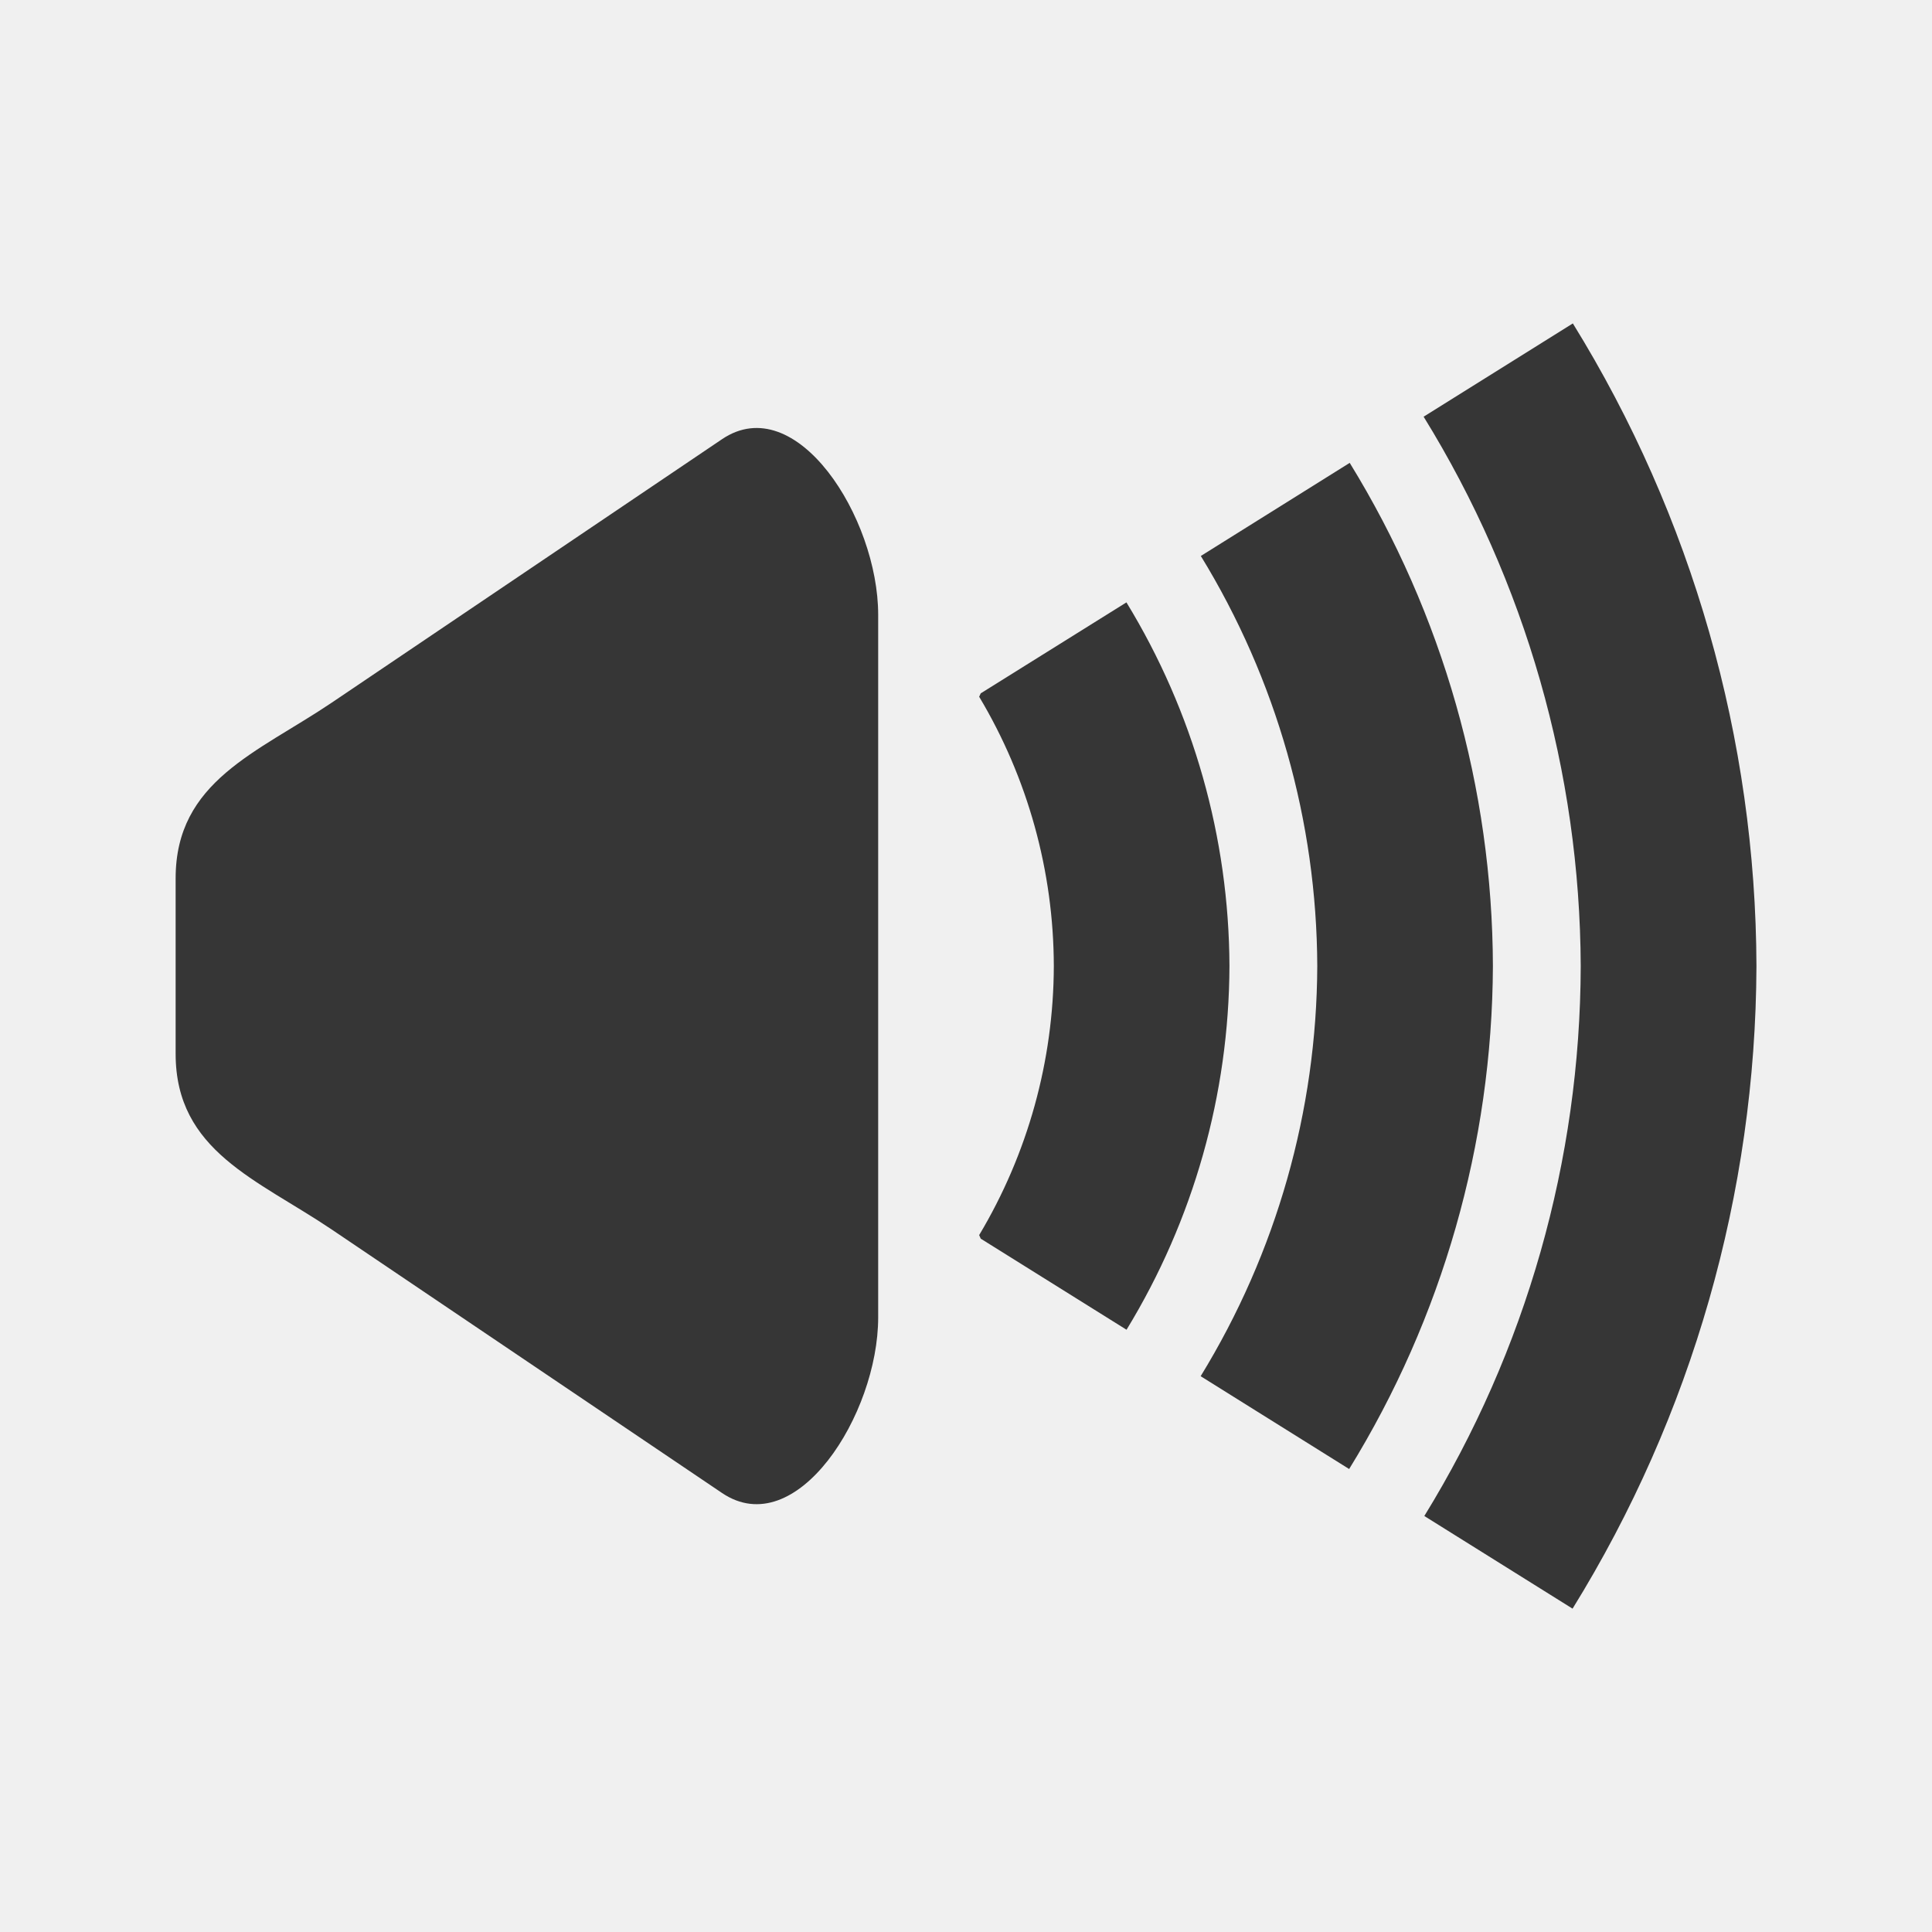
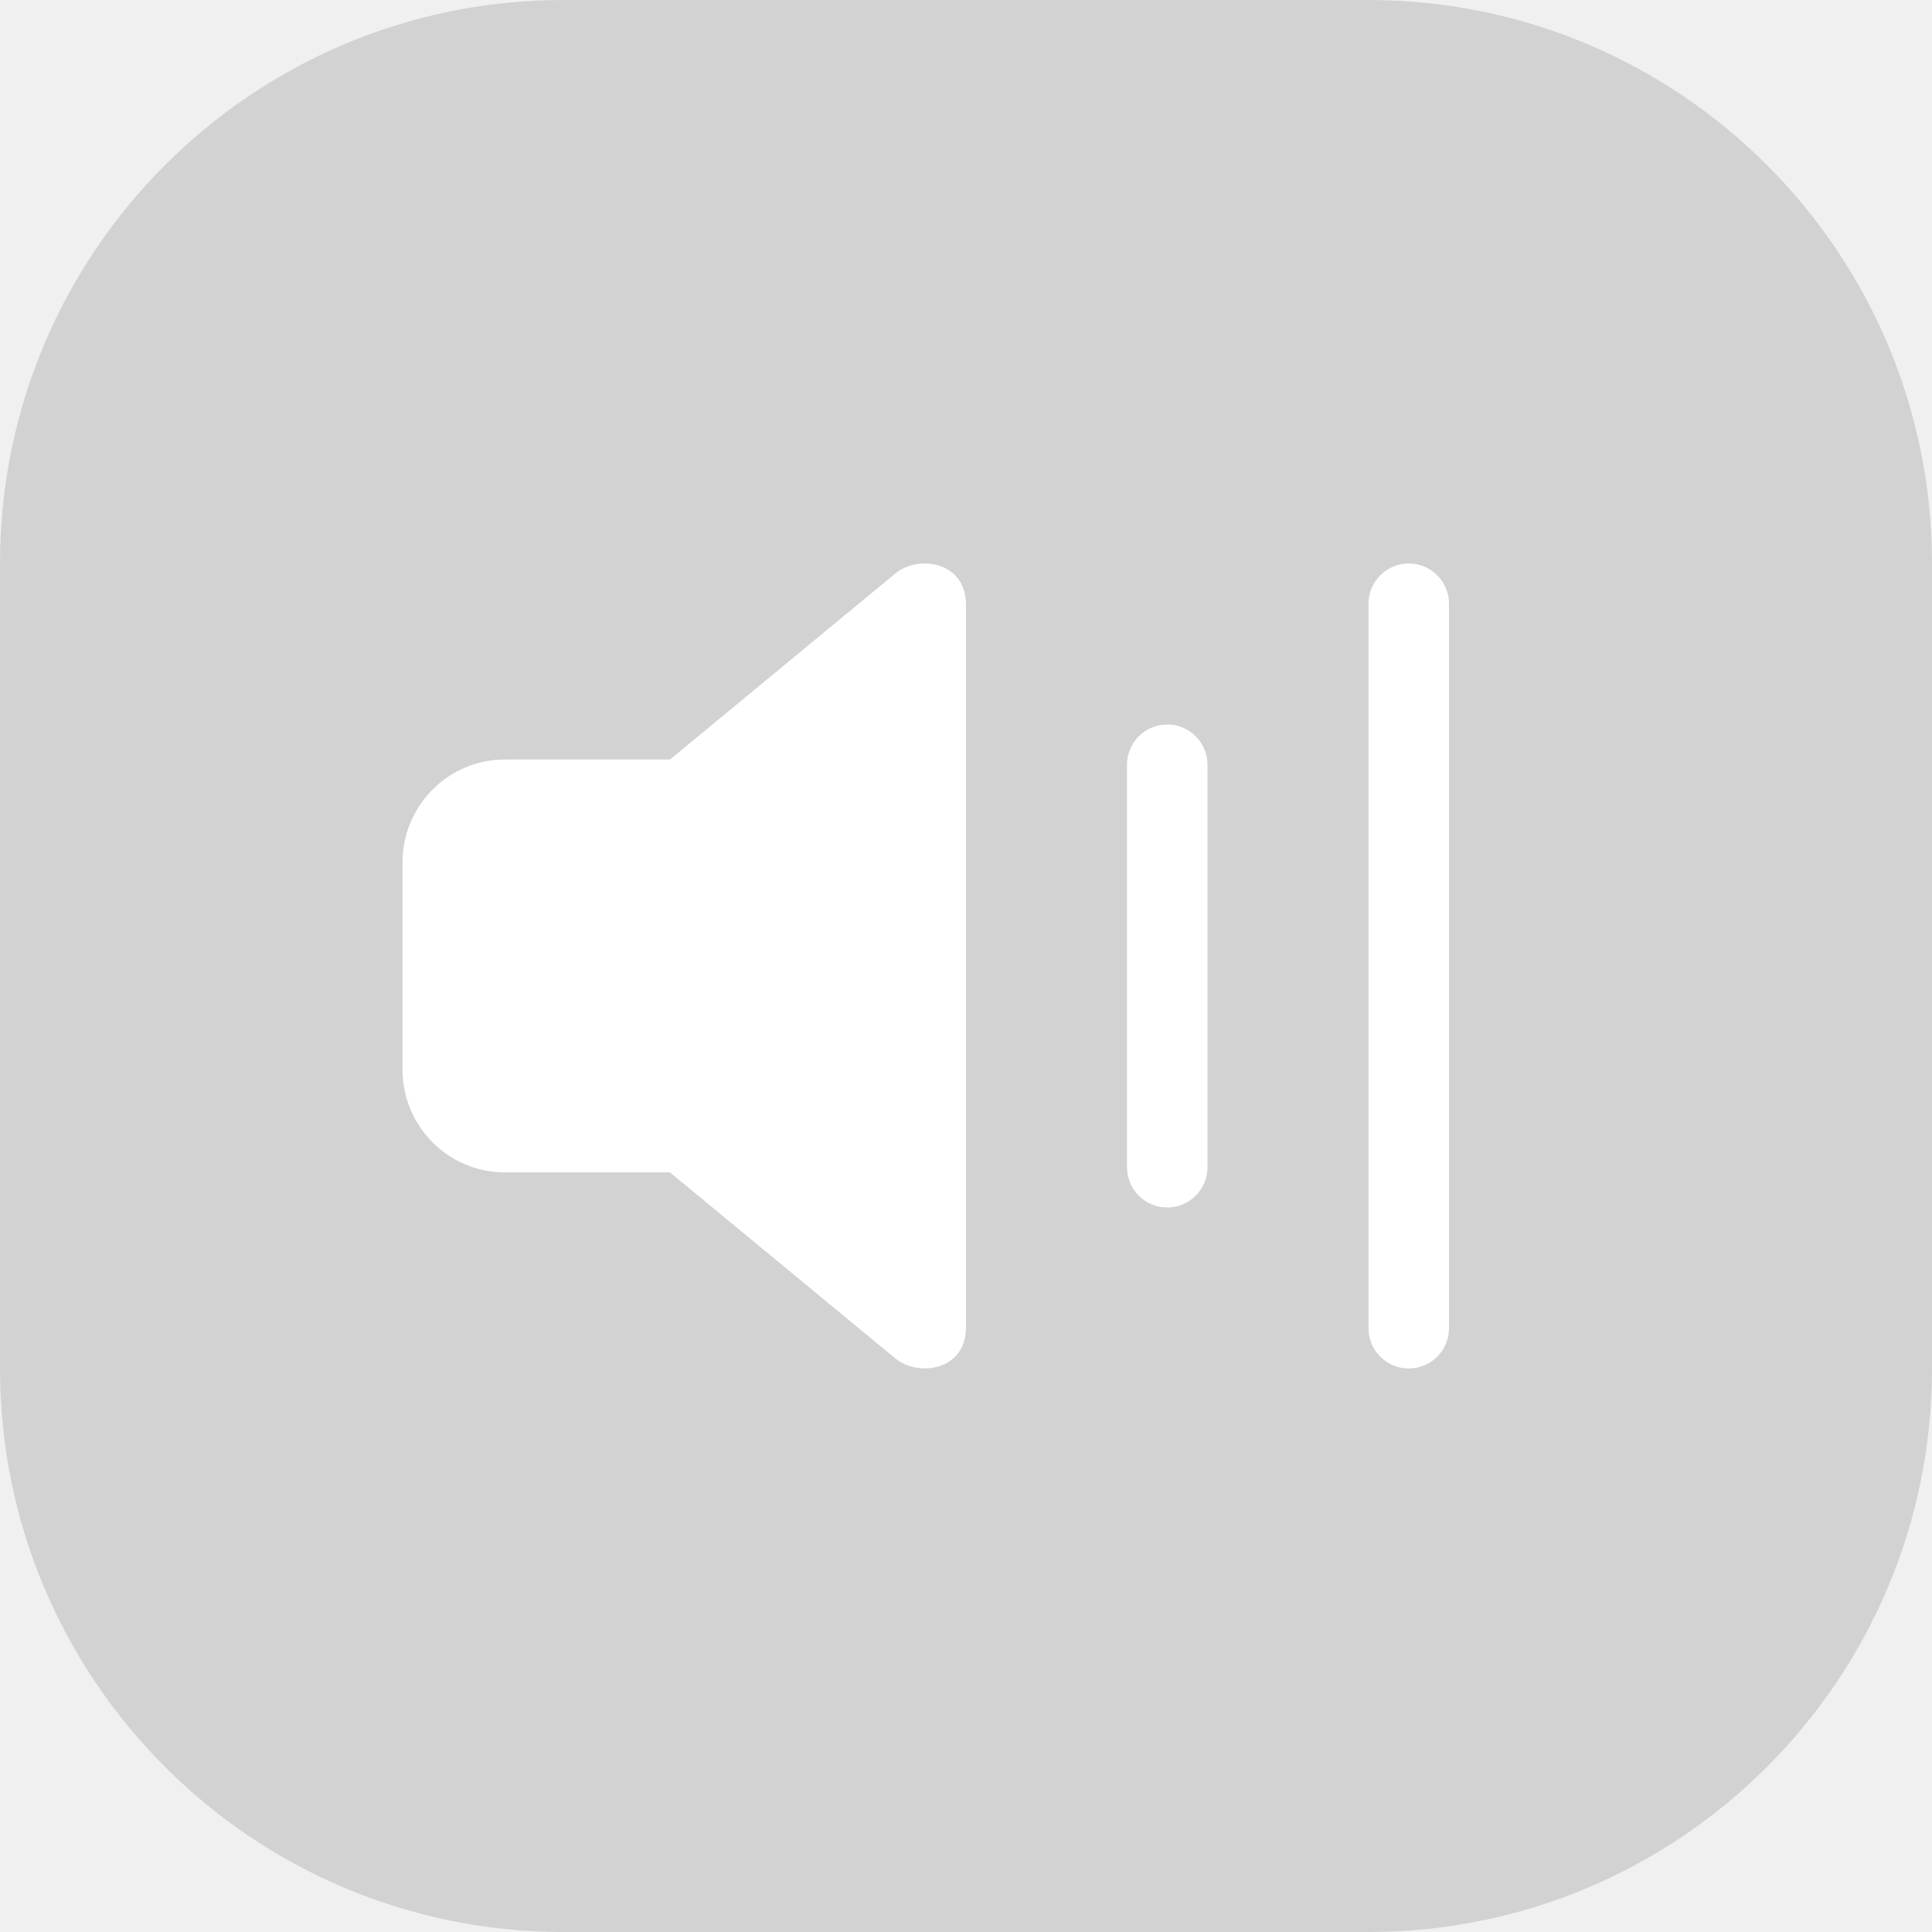
- <svg xmlns="http://www.w3.org/2000/svg" width="22" height="22" enable-background="new" version="1.1">
-   <defs>
-     <style id="current-color-scheme" type="text/css">.ColorScheme-Text { color:#363636; } .ColorScheme-Highlight { color:#5294e2; } .ColorScheme-ButtonBackground { color:#363636; }</style>
+ <svg xmlns="http://www.w3.org/2000/svg" width="24" height="24" version="1.0" viewBox="0 0 24 24" id="svg153">
+   <defs id="defs3">
+     <style id="current-color-scheme" type="text/css">.ColorScheme-Text { color:#363636; }</style>
  </defs>
-   <g id="22-22-audio-volume-high" transform="translate(0,29)">
-     <g transform="translate(-.5 -6.999)" class="ColorScheme-Text" fill="currentColor">
-       <path d="m4.278-14 4.444-3c0.845-0.57 1.778 0.892 1.778 2v8c0 1.108-0.933 2.57-1.778 2l-4.444-3c-0.845-0.57-1.778-0.892-1.778-2v-2c0-1.108 0.933-1.43 1.778-2z" />
-       <path d="m13.326-15.141-1.658 1.035c-0.005 0.014-0.013 0.025-0.018 0.039a6 6 0 0 1 0.85 3.066 6 6 0 0 1-0.85 3.064c0.005 0.015 0.013 0.027 0.018 0.041l1.66 1.037a8 8 0 0 0 1.172-4.143 8 8 0 0 0-1.174-4.141z" />
-       <path d="m15.869-16.73-1.695 1.06a9 9 0 0 1 1.326 4.67 9 9 0 0 1-1.328 4.67l1.691 1.057a11 11 0 0 0 1.637-5.727 11 11 0 0 0-1.631-5.731z" />
-       <path d="m18.41-18.318-1.699 1.062a12 12 0 0 1 1.789 6.256 12 12 0 0 1-1.781 6.262l1.688 1.055a14 14 0 0 0 2.094-7.316 14 14 0 0 0-2.09-7.318z" />
+   <g id="16-16-audio-volume-high" class="ColorScheme-Text" transform="translate(-260.1,-363.46)" fill="currentColor">
+     <rect x="251.54" y="311.51" width="18" height="16" rx="1.125" opacity="0" id="rect53" />
+     <g transform="translate(253.49,312.51)" id="g65">
+       <rect x="-0.954" y="5" width="5" height="5" ry="1" id="rect55" />
+       <path d="m 6,2 -2.954,3 V 10 L 6,13 Z" id="path57" />
+       <path d="m 13.139,0.927 c -0.545,-0.428 -1.139,0.225 -0.684,0.732 1.62,1.51 2.542,3.625 2.545,5.84 -0.003,2.22 -0.928,4.34 -2.555,5.852 -0.445,0.472 0.181,1.148 0.678,0.729 1.83,-1.699 2.873,-4.082 2.877,-6.58 -0.003,-2.493 -1.039,-4.872 -2.861,-6.572 z" id="path59" />
+       <path d="m 10.775,2.413 c -0.587,-0.535 -1.199,0.225 -0.684,0.732 1.215,1.133 1.906,2.718 1.908,4.379 -0.002,1.665 -0.696,3.255 -1.916,4.389 -0.468,0.446 0.173,1.147 0.68,0.729 1.423,-1.322 2.233,-3.175 2.236,-5.117 -0.002,-1.938 -0.807,-3.789 -2.225,-5.111 z" id="path61" />
+       <path d="M 8.41,3.866 C 7.889,3.373 7.255,4.086 7.727,4.597 c 0.81,0.755 1.272,1.812 1.273,2.92 -0.001,1.11 -0.464,2.17 -1.277,2.926 -0.473,0.43 0.14,1.152 0.68,0.73 1.017,-0.944 1.595,-2.269 1.598,-3.656 C 9.998,6.132 9.423,4.81 8.41,3.866 Z" id="path63" />
    </g>
-     <rect y="-29" width="22" height="22" ry="0" fill="none" />
  </g>
-   <g id="22-22-audio-volume-medium" transform="translate(23,29)">
-     <g transform="translate(-.5 -6.999)" class="ColorScheme-Text" fill="currentColor">
-       <path d="m4.278-14 4.444-3c0.845-0.57 1.778 0.892 1.778 2v8c0 1.108-0.933 2.57-1.778 2l-4.444-3c-0.845-0.57-1.778-0.892-1.778-2v-2c0-1.108 0.933-1.43 1.778-2z" />
-       <path d="m13.326-15.141-1.658 1.035c-0.005 0.014-0.013 0.025-0.018 0.039a6 6 0 0 1 0.85 3.066 6 6 0 0 1-0.85 3.064c0.005 0.015 0.013 0.027 0.018 0.041l1.66 1.037a8 8 0 0 0 1.172-4.143 8 8 0 0 0-1.174-4.141z" />
-       <path d="m15.869-16.73-1.695 1.06a9 9 0 0 1 1.326 4.67 9 9 0 0 1-1.328 4.67l1.691 1.057a11 11 0 0 0 1.637-5.727 11 11 0 0 0-1.631-5.731z" />
-       <path d="m18.41-18.318-1.699 1.062a12 12 0 0 1 1.789 6.256 12 12 0 0 1-1.781 6.262l1.688 1.055a14 14 0 0 0 2.094-7.316 14 14 0 0 0-2.09-7.318z" opacity=".35" />
+   <g id="16-16-audio-volume-medium" class="ColorScheme-Text" transform="translate(-235.1,-363.46)" fill="currentColor">
+     <rect x="251.54" y="311.51" width="18" height="16" rx="1.125" opacity="0" id="rect68" />
+     <g transform="translate(253.49,312.51)" id="g80">
+       <rect x="-0.954" y="5" width="5" height="5" ry="1" id="rect70" />
+       <path d="m 6,2 -2.954,3 V 10 L 6,13 Z" id="path72" />
+       <path d="m 13.139,0.927 c -0.545,-0.428 -1.139,0.225 -0.684,0.732 1.62,1.51 2.542,3.625 2.545,5.84 -0.003,2.22 -0.928,4.34 -2.555,5.852 -0.445,0.472 0.181,1.148 0.678,0.729 1.83,-1.699 2.873,-4.082 2.877,-6.58 -0.003,-2.493 -1.039,-4.872 -2.861,-6.572 z" opacity="0.35" id="path74" />
+       <path d="m 10.775,2.413 c -0.587,-0.535 -1.199,0.225 -0.684,0.732 1.215,1.133 1.906,2.718 1.908,4.379 -0.002,1.665 -0.696,3.255 -1.916,4.389 -0.468,0.446 0.173,1.147 0.68,0.729 1.423,-1.322 2.233,-3.175 2.236,-5.117 -0.002,-1.938 -0.807,-3.789 -2.225,-5.111 z" id="path76" />
+       <path d="M 8.41,3.866 C 7.889,3.373 7.255,4.086 7.727,4.597 c 0.81,0.755 1.272,1.812 1.273,2.92 -0.001,1.11 -0.464,2.17 -1.277,2.926 -0.473,0.43 0.14,1.152 0.68,0.73 1.017,-0.944 1.595,-2.269 1.598,-3.656 C 9.998,6.132 9.423,4.81 8.41,3.866 Z" id="path78" />
    </g>
-     <rect y="-29" width="22" height="22" ry="0" fill="none" />
  </g>
-   <g id="22-22-audio-volume-low" transform="translate(46,29)">
-     <g transform="translate(-.5 -6.999)" class="ColorScheme-Text" fill="currentColor">
-       <path d="m4.278-14 4.444-3c0.845-0.57 1.778 0.892 1.778 2v8c0 1.108-0.933 2.57-1.778 2l-4.444-3c-0.845-0.57-1.778-0.892-1.778-2v-2c0-1.108 0.933-1.43 1.778-2z" />
-       <path d="m13.326-15.141-1.658 1.035c-0.005 0.014-0.013 0.025-0.018 0.039a6 6 0 0 1 0.85 3.066 6 6 0 0 1-0.85 3.064c0.005 0.015 0.013 0.027 0.018 0.041l1.66 1.037a8 8 0 0 0 1.172-4.143 8 8 0 0 0-1.174-4.141z" />
-       <path d="m15.869-16.73-1.695 1.06a9 9 0 0 1 1.326 4.67 9 9 0 0 1-1.328 4.67l1.691 1.057a11 11 0 0 0 1.637-5.727 11 11 0 0 0-1.631-5.731z" opacity=".35" />
-       <path d="m18.41-18.318-1.699 1.062a12 12 0 0 1 1.789 6.256 12 12 0 0 1-1.781 6.262l1.688 1.055a14 14 0 0 0 2.094-7.316 14 14 0 0 0-2.09-7.318z" opacity=".35" />
+   <g id="16-16-audio-volume-low" transform="translate(-210.1,-363.46)" class="ColorScheme-Text" fill="currentColor">
+     <rect x="251.54" y="311.51" width="18" height="16" rx="1.125" opacity="0" id="rect83" />
+     <g transform="translate(253.49,312.51)" id="g99">
+       <g id="g97">
+         <rect x="-0.954" y="5" width="5" height="5" ry="1" id="rect85" />
+         <path d="m 6,2 -2.954,3 V 10 L 6,13 Z" id="path87" />
+         <g fill-rule="evenodd" id="g95">
+           <path d="m 13.139,0.927 c -0.545,-0.428 -1.139,0.225 -0.684,0.732 1.62,1.51 2.542,3.625 2.545,5.84 -0.003,2.22 -0.928,4.34 -2.555,5.852 -0.445,0.472 0.181,1.148 0.678,0.729 1.83,-1.699 2.873,-4.082 2.877,-6.58 -0.003,-2.493 -1.039,-4.872 -2.861,-6.572 z" opacity="0.35" style="paint-order:normal" id="path89" />
+           <path d="m 10.775,2.413 c -0.587,-0.535 -1.199,0.225 -0.684,0.732 1.215,1.133 1.906,2.718 1.908,4.379 -0.002,1.665 -0.696,3.255 -1.916,4.389 -0.468,0.446 0.173,1.147 0.68,0.729 1.423,-1.322 2.233,-3.175 2.236,-5.117 -0.002,-1.938 -0.807,-3.789 -2.225,-5.111 z" opacity="0.35" style="paint-order:normal" id="path91" />
+           <path d="M 8.41,3.866 C 7.889,3.373 7.255,4.086 7.727,4.597 c 0.81,0.755 1.272,1.812 1.273,2.92 -0.001,1.11 -0.464,2.17 -1.277,2.926 -0.473,0.43 0.14,1.152 0.68,0.73 1.017,-0.944 1.595,-2.269 1.598,-3.656 C 9.998,6.132 9.423,4.81 8.41,3.866 Z" style="paint-order:normal" id="path93" />
+         </g>
+       </g>
    </g>
-     <rect y="-29" width="22" height="22" ry="0" fill="none" />
  </g>
-   <g id="22-22-audio-volume-muted" transform="translate(-24 28.999)" opacity=".35">
-     <g transform="translate(-.5 -6.999)" class="ColorScheme-Text" fill="currentColor" style="">
-       <path d="m4.278-14 4.444-3c0.845-0.57 1.778 0.892 1.778 2v8c0 1.108-0.933 2.57-1.778 2l-4.444-3c-0.845-0.57-1.778-0.892-1.778-2v-2c0-1.108 0.933-1.43 1.778-2z" opacity="1" />
-       <path d="m13.326-15.141-1.658 1.035c-0.005 0.014-0.013 0.025-0.018 0.039a6 6 0 0 1 0.85 3.066 6 6 0 0 1-0.85 3.064c0.005 0.015 0.013 0.027 0.018 0.041l1.66 1.037a8 8 0 0 0 1.172-4.143 8 8 0 0 0-1.174-4.141z" opacity="1" />
-       <path d="m15.869-16.73-1.695 1.06a9 9 0 0 1 1.326 4.67 9 9 0 0 1-1.328 4.67l1.691 1.057a11 11 0 0 0 1.637-5.727 11 11 0 0 0-1.631-5.731z" opacity="1" />
-       <path d="m18.41-18.318-1.699 1.062a12 12 0 0 1 1.789 6.256 12 12 0 0 1-1.781 6.262l1.688 1.055a14 14 0 0 0 2.094-7.316 14 14 0 0 0-2.09-7.318z" opacity="1" />
+   <g id="16-16-audio-volume-muted" class="ColorScheme-Text" transform="translate(-246.64,-377.29)" fill="currentColor">
+     <rect x="316.54" y="324.51" width="18" height="16" rx="1.125" opacity="0" id="rect102" />
+     <path transform="translate(246.54,394.51)" d="m 84.691,-68.211 c -0.376,0.027 -0.623,0.49 -0.281,0.871 1.62,1.51 2.542,3.625 2.545,5.84 -0.002,1.482 -0.422,2.913 -1.18,4.154 l 0.721,0.721 c 0.934,-1.441 1.456,-3.127 1.459,-4.875 -0.003,-2.493 -1.039,-4.872 -2.861,-6.572 -0.136,-0.107 -0.277,-0.148 -0.402,-0.139 z m -6.738,1.211 -0.908,0.922 0.908,0.908 z m 4.35,0.23 c -0.396,0.012 -0.644,0.534 -0.258,0.914 1.215,1.133 1.906,2.718 1.908,4.379 -8.14e-4,0.678 -0.121,1.342 -0.34,1.969 l 0.773,0.771 c 0.367,-0.858 0.565,-1.788 0.566,-2.74 -0.002,-1.938 -0.807,-3.789 -2.225,-5.111 -0.147,-0.134 -0.294,-0.186 -0.426,-0.182 z m -2.332,1.469 c -0.376,0.016 -0.645,0.514 -0.291,0.896 0.62,0.578 1.032,1.335 1.193,2.154 l 1.065,1.066 c 0.006,-0.1 0.015,-0.2 0.016,-0.301 -0.002,-1.384 -0.577,-2.706 -1.59,-3.65 -0.13,-0.123 -0.267,-0.171 -0.393,-0.166 z m -7.971,1.301 c -0.554,0 -1,0.446 -1,1 v 3 c 0,0.554 0.446,1 1,1 h 3 l 2.953,3 v -4.926 l -3.072,-3.074 z m 7.977,5.098 c -0.099,0.116 -0.188,0.239 -0.301,0.344 -0.473,0.43 0.14,1.152 0.68,0.73 0.121,-0.112 0.235,-0.231 0.344,-0.354 z m 1.959,1.959 c -0.209,0.395 0.23,0.853 0.654,0.654 z" opacity="0.35" id="path104" />
+     <rect transform="rotate(-45)" x="-5.428" y="455.31" width="1" height="20" ry="0" opacity="0.35" id="rect106" />
+   </g>
+   <g id="22" class="ColorScheme-Text" transform="translate(-57.32775,-6.7419)" fill="currentColor">
+     <rect x="-54.893" y="-22.258" width="24" height="24" ry="0" opacity="0" id="rect109" />
+     <g transform="translate(-14.862,2.5994)" id="g117">
+       <path d="m -27.781,-20.654 c -0.229,-0.013 -0.462,0.054 -0.623,0.186 l -4.406,3.611 h -3.221 c -1.108,0 -2,0.892 -2,2 v 4 c 0,1.108 0.892,2 2,2 h 3.221 l 4.406,3.611 c 0.161,0.132 0.394,0.198 0.623,0.186 0.381,-0.022 0.75,-0.265 0.75,-0.797 v -14 c 0,-0.532 -0.369,-0.775 -0.75,-0.797 z" id="path111" />
+       <path d="m -20.001,-19.446 -1.742,0.994 a 10,10 0 0 1 1.713,5.594 10,10 0 0 1 -1.711,5.594 l 1.74,0.994 a 12,12 0 0 0 1.971,-6.588 12,12 0 0 0 -1.971,-6.588 z" id="path113" />
+       <path d="m -23.486,-17.456 -1.744,0.998 a 6,6 0 0 1 1.199,3.6 6,6 0 0 1 -1.201,3.6 l 1.748,0.998 a 8,8 0 0 0 1.453,-4.598 8,8 0 0 0 -1.455,-4.598 z" id="path115" />
    </g>
-     <rect y="-29" width="22" height="22" ry="0" fill="none" opacity="1" />
  </g>
-   <g id="16-16-audio-volume-muted">
-     <rect x="-23" y="-22" width="16" height="16" ry="0" fill="none" />
-     <path d="m-20.222-17 4.444-3c0.845-0.57 1.778 0.892 1.778 2v8c0 1.108-0.933 2.57-1.778 2l-4.444-3c-0.845-0.57-1.778-0.892-1.778-2v-2c0-1.108 0.933-1.43 1.778-2z" class="ColorScheme-Text" fill="currentColor" opacity=".35" />
-     <path d="m-11.174-18.141-1.658 1.035c-0.005 0.014-0.013 0.025-0.018 0.039a6 6 0 0 1 0.85 3.066 6 6 0 0 1-0.85 3.064c0.005 0.015 0.013 0.027 0.018 0.041l1.66 1.037a8 8 0 0 0 1.172-4.143 8 8 0 0 0-1.174-4.141z" class="ColorScheme-Text" fill="currentColor" opacity=".35" />
-     <path d="m-8.631-19.73-1.695 1.06a9 9 0 0 1 1.326 4.67 9 9 0 0 1-1.328 4.67l1.691 1.057a11 11 0 0 0 1.637-5.727 11 11 0 0 0-1.631-5.731z" class="ColorScheme-Text" fill="currentColor" opacity=".35" />
+   <g id="23" class="ColorScheme-Text" transform="translate(-57.32775,24.5914)" fill="currentColor">
+     <rect x="-54.893" y="-22.258" width="24" height="24" ry="0" opacity="0" id="rect120" />
+     <g transform="translate(-14.862,2.5994)" id="g128">
+       <path d="m -27.781,-20.654 c -0.229,-0.013 -0.462,0.054 -0.623,0.186 l -4.406,3.611 h -3.221 c -1.108,0 -2,0.892 -2,2 v 4 c 0,1.108 0.892,2 2,2 h 3.221 l 4.406,3.611 c 0.161,0.132 0.394,0.198 0.623,0.186 0.381,-0.022 0.75,-0.265 0.75,-0.797 v -14 c 0,-0.532 -0.369,-0.775 -0.75,-0.797 z" id="path122" />
+       <path d="m -20.001,-19.446 -1.742,0.994 a 10,10 0 0 1 1.713,5.594 10,10 0 0 1 -1.711,5.594 l 1.74,0.994 a 12,12 0 0 0 1.971,-6.588 12,12 0 0 0 -1.971,-6.588 z" opacity="0.35" id="path124" />
+       <path d="m -23.486,-17.456 -1.744,0.998 a 6,6 0 0 1 1.199,3.6 6,6 0 0 1 -1.201,3.6 l 1.748,0.998 a 8,8 0 0 0 1.453,-4.598 8,8 0 0 0 -1.455,-4.598 z" id="path126" />
+     </g>
  </g>
-   <g id="16-16-audio-volume-high" transform="translate(24)">
-     <rect x="-23" y="-22" width="16" height="16" ry="0" fill="none" />
-     <path d="m-20.222-17 4.444-3c0.845-0.57 1.778 0.892 1.778 2v8c0 1.108-0.933 2.57-1.778 2l-4.444-3c-0.845-0.57-1.778-0.892-1.778-2v-2c0-1.108 0.933-1.43 1.778-2z" class="ColorScheme-Text" fill="currentColor" />
-     <path d="m-11.174-18.141-1.658 1.035c-0.005 0.014-0.013 0.025-0.018 0.039a6 6 0 0 1 0.85 3.066 6 6 0 0 1-0.85 3.064c0.005 0.015 0.013 0.027 0.018 0.041l1.66 1.037a8 8 0 0 0 1.172-4.143 8 8 0 0 0-1.174-4.141z" class="ColorScheme-Text" fill="currentColor" />
-     <path d="m-8.631-19.73-1.695 1.06a9 9 0 0 1 1.326 4.67 9 9 0 0 1-1.328 4.67l1.691 1.057a11 11 0 0 0 1.637-5.727 11 11 0 0 0-1.631-5.731z" class="ColorScheme-Text" fill="currentColor" />
+   <g id="24" class="ColorScheme-Text" transform="translate(-57.32775,55.9247)" fill="currentColor">
+     <rect x="-54.893" y="-22.258" width="24" height="24" ry="0" opacity="0" id="rect131" />
+     <g transform="translate(-14.862,2.5994)" id="g139">
+       <path d="m -27.781,-20.654 c -0.229,-0.013 -0.462,0.054 -0.623,0.186 l -4.406,3.611 h -3.221 c -1.108,0 -2,0.892 -2,2 v 4 c 0,1.108 0.892,2 2,2 h 3.221 l 4.406,3.611 c 0.161,0.132 0.394,0.198 0.623,0.186 0.381,-0.022 0.75,-0.265 0.75,-0.797 v -14 c 0,-0.532 -0.369,-0.775 -0.75,-0.797 z" stroke-width="3.024" style="paint-order:stroke fill markers" id="path133" />
+       <path d="m -20.001,-19.446 -1.742,0.994 a 10,10 0 0 1 1.713,5.594 10,10 0 0 1 -1.711,5.594 l 1.74,0.994 a 12,12 0 0 0 1.971,-6.588 12,12 0 0 0 -1.971,-6.588 z" opacity="0.35" id="path135" />
+       <path d="m -23.486,-17.456 -1.744,0.998 a 6,6 0 0 1 1.199,3.6 6,6 0 0 1 -1.201,3.6 l 1.748,0.998 a 8,8 0 0 0 1.453,-4.598 8,8 0 0 0 -1.455,-4.598 z" opacity="0.35" id="path137" />
+     </g>
  </g>
-   <g id="16-16-audio-volume-medium" transform="translate(48)">
-     <rect x="-23" y="-22" width="16" height="16" ry="0" fill="none" />
-     <path d="m-20.222-17 4.444-3c0.845-0.57 1.778 0.892 1.778 2v8c0 1.108-0.933 2.57-1.778 2l-4.444-3c-0.845-0.57-1.778-0.892-1.778-2v-2c0-1.108 0.933-1.43 1.778-2z" class="ColorScheme-Text" fill="currentColor" />
-     <path d="m-11.174-18.141-1.658 1.035c-0.005 0.014-0.013 0.025-0.018 0.039a6 6 0 0 1 0.85 3.066 6 6 0 0 1-0.85 3.064c0.005 0.015 0.013 0.027 0.018 0.041l1.66 1.037a8 8 0 0 0 1.172-4.143 8 8 0 0 0-1.174-4.141z" class="ColorScheme-Text" fill="currentColor" />
-     <path d="m-8.631-19.73-1.695 1.06a9 9 0 0 1 1.326 4.67 9 9 0 0 1-1.328 4.67l1.691 1.057a11 11 0 0 0 1.637-5.727 11 11 0 0 0-1.631-5.731z" class="ColorScheme-Text" fill="currentColor" opacity=".35" />
+   <g id="25" class="ColorScheme-Text" fill="currentColor" transform="translate(-65.22075)">
+     <g transform="translate(7.893,87.258)" id="g148">
+       <rect x="-54.893" y="-22.258" width="24" height="24" ry="0" opacity="0" id="rect142" />
+       <g transform="translate(-14.862,2.5994)" id="g146">
+         <path transform="translate(6.9691,-89.857)" d="m -34.75,69.203 c -0.229,-0.013 -0.462,0.054 -0.623,0.186 l -2.422,1.986 3.795,3.795 v -5.17 c 0,-0.532 -0.369,-0.775 -0.75,-0.797 z m 7.779,1.209 -1.742,0.994 a 10,10 0 0 1 1.713,5.594 10,10 0 0 1 -0.939,4.231 l 1.488,1.488 a 12,12 0 0 0 1.451,-5.719 12,12 0 0 0 -1.971,-6.588 z m -3.484,1.99 -1.744,0.998 a 6,6 0 0 1 1.199,3.6 6,6 0 0 1 -0.098,1.072 l 1.629,1.629 a 8,8 0 0 0 0.469,-2.701 8,8 0 0 0 -1.455,-4.598 z m -12.545,0.598 c -1.108,0 -2,0.892 -2,2 v 4 c 0,1.108 0.892,2 2,2 h 3.221 l 4.406,3.611 c 0.161,0.132 0.394,0.198 0.623,0.186 0.381,-0.022 0.75,-0.265 0.75,-0.797 v -3.172 l -7.828,-7.828 h -1.172 z" opacity="0.35" id="path144" />
+       </g>
+     </g>
+     <path d="m -44.192,69.222 1.414,-1.414 16.971,16.971 -1.414,1.414 z" opacity="0.35" id="path150" />
  </g>
-   <g id="16-16-audio-volume-low" transform="translate(70)">
-     <rect x="-23" y="-22" width="16" height="16" ry="0" fill="none" />
-     <path d="m-20.222-17 4.444-3c0.845-0.57 1.778 0.892 1.778 2v8c0 1.108-0.933 2.57-1.778 2l-4.444-3c-0.845-0.57-1.778-0.892-1.778-2v-2c0-1.108 0.933-1.43 1.778-2z" class="ColorScheme-Text" fill="currentColor" />
-     <path d="m-11.174-18.141-1.658 1.035c-0.005 0.014-0.013 0.025-0.018 0.039a6 6 0 0 1 0.85 3.066 6 6 0 0 1-0.85 3.064c0.005 0.015 0.013 0.027 0.018 0.041l1.66 1.037a8 8 0 0 0 1.172-4.143 8 8 0 0 0-1.174-4.141z" class="ColorScheme-Text" fill="currentColor" opacity=".35" />
-     <path d="m-8.631-19.73-1.695 1.06a9 9 0 0 1 1.326 4.67 9 9 0 0 1-1.328 4.67l1.691 1.057a11 11 0 0 0 1.637-5.727 11 11 0 0 0-1.631-5.731z" class="ColorScheme-Text" fill="currentColor" opacity=".35" />
+   <rect style="opacity:0;fill:#7d7d7d;fill-opacity:1;stroke:none;stroke-width:1" id="rect2992" width="22" height="22" x="-77" y="-52.5" />
+   <g id="22-22-audio-volume-high" transform="translate(78,29)">
+     <rect transform="rotate(90)" ry="7" y="54" x="-29" height="24" width="24" id="rect878" style="opacity:0.8;fill:#000000;fill-opacity:0.16;stroke-width:0.514;stroke-linecap:round" />
+     <rect style="color:#363636;fill:#363636" id="rect913" opacity="0" ry="0" height="24" width="24" y="-29" x="-78" />
+     <g id="g1027">
+       <path id="path915" d="m -66.477,-21.999 c -0.146,-0.008 -0.294,0.035 -0.396,0.119 l -2.804,2.315 h -2.05 c -0.705,0 -1.273,0.572 -1.273,1.282 v 2.565 c 0,0.71 0.568,1.282 1.273,1.282 h 2.05 l 2.804,2.315 c 0.102,0.084 0.251,0.127 0.396,0.119 C -66.235,-12.015 -66,-12.171 -66,-12.512 v -8.976 c 0,-0.341 -0.235,-0.497 -0.477,-0.511 z" style="color:#363636;fill:#ffffff;fill-opacity:1;stroke-width:0.639;opacity:1" />
+       <rect ry="0.5" y="-20" x="-64" height="6" width="1" id="rect961" style="fill:#ffffff;fill-opacity:1;stroke-width:0.329;stroke-linecap:round;opacity:1" />
+       <rect style="fill:#ffffff;fill-opacity:1;stroke-width:0.424;stroke-linecap:round;opacity:1" id="rect963" width="1" height="10" x="-61" y="-22" ry="0.5" />
+     </g>
  </g>
-   <g id="audio-volume-high" transform="translate(-7)">
-     <rect x="9" y="30" width="32" height="32" ry="0" fill="none" />
-     <path d="m14.667 41.5 6.667-4.5c1.267-0.855 2.667 1.338 2.667 3v12c0 1.662-1.4 3.855-2.667 3l-6.667-4.5c-1.267-0.855-2.667-1.338-2.667-3v-3c0-1.662 1.4-2.145 2.667-3z" class="ColorScheme-Text" fill="currentColor" />
-     <path d="m27.266 39.516-1.691 1.07a11 11 0 0 1 1.426 5.414 11 11 0 0 1-1.426 5.414l1.693 1.07a13 13 0 0 0 1.732-6.484 13 13 0 0 0-1.734-6.484z" class="ColorScheme-Text" fill="currentColor" />
-     <path d="m30.65 37.379-1.691 1.068a15 15 0 0 1 2.041 7.553 15 15 0 0 1-2.041 7.553l1.691 1.068a17 17 0 0 0 2.35-8.621 17 17 0 0 0-2.35-8.621z" class="ColorScheme-Text" fill="currentColor" />
-     <path d="m34.033 35.242-1.691 1.068a19 19 0 0 1 2.658 9.69 19 19 0 0 1-2.658 9.69l1.693 1.068a21 21 0 0 0 2.965-10.758 21 21 0 0 0-2.967-10.758z" class="ColorScheme-Text" fill="currentColor" />
+   <g transform="translate(78,60.33333)" id="22-22-audio-volume-medium">
+     <rect style="opacity:0.8;fill:#000000;fill-opacity:0.16;stroke-width:0.514;stroke-linecap:round" id="rect1052" width="24" height="24" x="-29" y="54" ry="7" transform="rotate(90)" />
+     <rect x="-78" y="-29" width="24" height="24" ry="0" opacity="0" id="rect1054" style="color:#363636;fill:#363636" />
+     <g id="g1062">
+       <path style="color:#363636;fill:#ffffff;fill-opacity:1;stroke-width:0.639;opacity:1" d="m -66.477,-21.999 c -0.146,-0.008 -0.294,0.035 -0.396,0.119 l -2.804,2.315 h -2.05 c -0.705,0 -1.273,0.572 -1.273,1.282 v 2.565 c 0,0.71 0.568,1.282 1.273,1.282 h 2.05 l 2.804,2.315 c 0.102,0.084 0.251,0.127 0.396,0.119 C -66.235,-12.015 -66,-12.171 -66,-12.512 v -8.976 c 0,-0.341 -0.235,-0.497 -0.477,-0.511 z" id="path1056" />
+       <rect style="fill:#ffffff;fill-opacity:1;stroke-width:0.329;stroke-linecap:round;opacity:1" id="rect1058" width="1" height="6" x="-64" y="-20" ry="0.5" />
+       <rect ry="0.5" y="-22" x="-61" height="10" width="1" id="rect1060" style="opacity:1;fill:#ffffff;fill-opacity:1;stroke-width:0.424;stroke-linecap:round" />
+     </g>
  </g>
-   <g id="audio-volume-medium" transform="translate(31)">
-     <rect x="9" y="30" width="32" height="32" ry="0" fill="none" />
-     <path d="m14.667 41.5 6.667-4.5c1.267-0.855 2.667 1.338 2.667 3v12c0 1.662-1.4 3.855-2.667 3l-6.667-4.5c-1.267-0.855-2.667-1.338-2.667-3v-3c0-1.662 1.4-2.145 2.667-3z" class="ColorScheme-Text" fill="currentColor" />
-     <path d="m27.266 39.516-1.691 1.07a11 11 0 0 1 1.426 5.414 11 11 0 0 1-1.426 5.414l1.693 1.07a13 13 0 0 0 1.732-6.484 13 13 0 0 0-1.734-6.484z" class="ColorScheme-Text" fill="currentColor" />
-     <path d="m30.65 37.379-1.691 1.068a15 15 0 0 1 2.041 7.553 15 15 0 0 1-2.041 7.553l1.691 1.068a17 17 0 0 0 2.35-8.621 17 17 0 0 0-2.35-8.621z" class="ColorScheme-Text" fill="currentColor" />
-     <path d="m34.033 35.242-1.691 1.068a19 19 0 0 1 2.658 9.69 19 19 0 0 1-2.658 9.69l1.693 1.068a21 21 0 0 0 2.965-10.758 21 21 0 0 0-2.967-10.758z" class="ColorScheme-Text" fill="currentColor" opacity=".35" />
+   <g id="22-22-audio-volume-low" transform="translate(78,91.66667)">
+     <rect transform="rotate(90)" ry="7" y="54" x="-29" height="24" width="24" id="rect1066" style="opacity:0.8;fill:#000000;fill-opacity:0.16;stroke-width:0.514;stroke-linecap:round" />
+     <rect style="color:#363636;fill:#363636" id="rect1068" opacity="0" ry="0" height="24" width="24" y="-29" x="-78" />
+     <g id="g1076">
+       <path id="path1070" d="m -66.477,-21.999 c -0.146,-0.008 -0.294,0.035 -0.396,0.119 l -2.804,2.315 h -2.05 c -0.705,0 -1.273,0.572 -1.273,1.282 v 2.565 c 0,0.71 0.568,1.282 1.273,1.282 h 2.05 l 2.804,2.315 c 0.102,0.084 0.251,0.127 0.396,0.119 C -66.235,-12.015 -66,-12.171 -66,-12.512 v -8.976 c 0,-0.341 -0.235,-0.497 -0.477,-0.511 z" style="color:#363636;fill:#ffffff;fill-opacity:1;stroke-width:0.639;opacity:1" />
+       <rect ry="0.5" y="-20" x="-64" height="6" width="1" id="rect1072" style="opacity:1;fill:#ffffff;fill-opacity:1;stroke-width:0.329;stroke-linecap:round" />
+       <rect style="opacity:1;fill:#ffffff;fill-opacity:1;stroke-width:0.424;stroke-linecap:round" id="rect1074" width="1" height="10" x="-61" y="-22" ry="0.5" />
+     </g>
  </g>
-   <g id="audio-volume-low" transform="translate(66)">
-     <rect x="9" y="30" width="32" height="32" ry="0" fill="none" />
-     <path d="m14.667 41.5 6.667-4.5c1.267-0.855 2.667 1.338 2.667 3v12c0 1.662-1.4 3.855-2.667 3l-6.667-4.5c-1.267-0.855-2.667-1.338-2.667-3v-3c0-1.662 1.4-2.145 2.667-3z" class="ColorScheme-Text" fill="currentColor" />
-     <path d="m27.266 39.516-1.691 1.07a11 11 0 0 1 1.426 5.414 11 11 0 0 1-1.426 5.414l1.693 1.07a13 13 0 0 0 1.732-6.484 13 13 0 0 0-1.734-6.484z" class="ColorScheme-Text" fill="currentColor" />
-     <path d="m30.65 37.379-1.691 1.068a15 15 0 0 1 2.041 7.553 15 15 0 0 1-2.041 7.553l1.691 1.068a17 17 0 0 0 2.35-8.621 17 17 0 0 0-2.35-8.621z" class="ColorScheme-Text" fill="currentColor" opacity=".35" />
-     <path d="m34.033 35.242-1.691 1.068a19 19 0 0 1 2.658 9.69 19 19 0 0 1-2.658 9.69l1.693 1.068a21 21 0 0 0 2.965-10.758 21 21 0 0 0-2.967-10.758z" class="ColorScheme-Text" fill="currentColor" opacity=".35" />
+   <g transform="translate(78,123)" id="22-22-audio-volume-muted">
+     <rect style="opacity:0.8;fill:#000000;fill-opacity:0.16;stroke-width:0.514;stroke-linecap:round" id="rect1080" width="24" height="24" x="-29" y="54" ry="7" transform="rotate(90)" />
+     <rect x="-78" y="-29" width="24" height="24" ry="0" opacity="0" id="rect1082" style="color:#363636;fill:#363636" />
+     <g id="g1090">
+       <path style="color:#363636;opacity:1;fill:#ffffff;fill-opacity:1;stroke-width:0.639" d="m -66.477,-21.999 c -0.146,-0.008 -0.294,0.035 -0.396,0.119 l -2.804,2.315 h -2.05 c -0.705,0 -1.273,0.572 -1.273,1.282 v 2.565 c 0,0.71 0.568,1.282 1.273,1.282 h 2.05 l 2.804,2.315 c 0.102,0.084 0.251,0.127 0.396,0.119 C -66.235,-12.015 -66,-12.171 -66,-12.512 v -8.976 c 0,-0.341 -0.235,-0.497 -0.477,-0.511 z" id="path1084" />
+       <rect style="opacity:1;fill:#ffffff;fill-opacity:1;stroke-width:0.329;stroke-linecap:round" id="rect1086" width="1" height="6" x="-64" y="-20" ry="0.5" />
+       <rect ry="0.5" y="-22" x="-61" height="10" width="1" id="rect1088" style="opacity:1;fill:#ffffff;fill-opacity:1;stroke-width:0.424;stroke-linecap:round" />
+     </g>
  </g>
-   <g id="audio-volume-muted" transform="translate(-44)">
-     <rect x="9" y="30" width="32" height="32" ry="0" fill="none" />
-     <path d="m14.667 41.5 6.667-4.5c1.267-0.855 2.667 1.338 2.667 3v12c0 1.662-1.4 3.855-2.667 3l-6.667-4.5c-1.267-0.855-2.667-1.338-2.667-3v-3c0-1.662 1.4-2.145 2.667-3z" class="ColorScheme-Text" fill="currentColor" opacity=".35" />
-     <path d="m27.266 39.516-1.691 1.07a11 11 0 0 1 1.426 5.414 11 11 0 0 1-1.426 5.414l1.693 1.07a13 13 0 0 0 1.732-6.484 13 13 0 0 0-1.734-6.484z" class="ColorScheme-Text" fill="currentColor" opacity=".35" />
-     <path d="m30.65 37.379-1.691 1.068a15 15 0 0 1 2.041 7.553 15 15 0 0 1-2.041 7.553l1.691 1.068a17 17 0 0 0 2.35-8.621 17 17 0 0 0-2.35-8.621z" class="ColorScheme-Text" fill="currentColor" opacity=".35" />
-     <path d="m34.033 35.242-1.691 1.068a19 19 0 0 1 2.658 9.69 19 19 0 0 1-2.658 9.69l1.693 1.068a21 21 0 0 0 2.965-10.758 21 21 0 0 0-2.967-10.758z" class="ColorScheme-Text" fill="currentColor" opacity=".35" />
+   <g id="audio-volume-high" transform="translate(-40,-35)">
+     <rect style="opacity:0.8;fill:#000000;fill-opacity:0.161;stroke:none;stroke-width:2.667" id="rect980" width="24" height="24" x="4" y="-91" ry="7" rx="7" />
+     <rect id="rect5-6" opacity="0" ry="0.356" height="32" width="32" y="-95" x="-6.7138672e-06" />
+     <path id="path7-7" d="M 11.804,-81.788 H 8.595 c -0.513,0 -0.929,0.416 -0.929,0.929 v 3.717 c 0,0.513 0.416,0.929 0.929,0.929 h 3.209 l 3.064,2.788 h 0.465 v -11.152 h -0.465 z" style="color:#363636;fill:#faffff;fill-opacity:1;stroke-width:0.697" />
+     <rect style="fill:#faffff;fill-opacity:1;stroke:none;stroke-width:0.623" id="rect1206" width="0.697" height="2.788" x="17.424" y="-80.394" ry="0.349" />
+     <rect style="fill:#faffff;fill-opacity:1;stroke:none;stroke-width:0.986" id="rect1236" width="0.697" height="6.97" x="20.212" y="-82.485" ry="0.349" />
+     <rect style="fill:#faffff;fill-opacity:1;stroke:none;stroke-width:1.247" id="rect1238" width="0.697" height="11.152" x="23" y="-84.576" ry="0.349" />
+   </g>
+   <g id="audio-volume-medium" transform="translate(4.0286133e-5,-35)">
+     <rect style="opacity:0.8;fill:#000000;fill-opacity:0.161;stroke:none;stroke-width:2.667" id="rect1273" width="24" height="24" x="4" y="-91" ry="6" rx="6" />
+     <rect id="rect1275" opacity="0" ry="0.356" height="32" width="32" y="-95" x="-6.7138672e-06" />
+     <path id="path1277" style="color:#363636;opacity:0.3;fill:#fefefe;fill-opacity:1" d="m 14.815,-84.575 -3.064,2.787 H 8.541 c -0.513,0 -0.93,0.417 -0.93,0.93 v 3.717 c 0,0.513 0.417,0.93 0.93,0.93 h 3.209 l 3.064,2.787 h 0.465 v -11.15 z m 8.48,0 c -0.193,0 -0.35,0.155 -0.35,0.348 v 10.455 c 0,0.193 0.157,0.348 0.35,0.348 0.193,0 0.348,-0.155 0.348,-0.348 v -10.455 c 0,-0.193 -0.155,-0.348 -0.348,-0.348 z m -2.789,2.09 c -0.193,0 -0.348,0.157 -0.348,0.35 v 6.271 c 0,0.193 0.155,0.35 0.348,0.35 0.193,0 0.35,-0.157 0.35,-0.35 v -6.271 c 0,-0.193 -0.157,-0.35 -0.35,-0.35 z m -2.787,2.092 c -0.193,0 -0.35,0.155 -0.35,0.348 v 2.092 c 0,0.193 0.157,0.348 0.35,0.348 0.193,0 0.348,-0.155 0.348,-0.348 v -2.092 c 0,-0.193 -0.155,-0.348 -0.348,-0.348 z" />
+     <path id="path4304" style="color:#363636;fill:#fefefe;fill-opacity:1" d="m 14.815,-84.575 -3.064,2.787 H 8.541 c -0.513,0 -0.93,0.417 -0.93,0.93 v 3.717 c 0,0.513 0.417,0.93 0.93,0.93 h 3.209 l 3.064,2.787 h 0.465 v -11.15 z m 5.691,2.09 c -0.193,0 -0.348,0.157 -0.348,0.35 v 6.271 c 0,0.193 0.155,0.35 0.348,0.35 0.193,0 0.35,-0.157 0.35,-0.35 v -6.271 c 0,-0.193 -0.157,-0.35 -0.35,-0.35 z m -2.787,2.092 c -0.193,0 -0.35,0.155 -0.35,0.348 v 2.092 c 0,0.193 0.157,0.348 0.35,0.348 0.193,0 0.348,-0.155 0.348,-0.348 v -2.092 c 0,-0.193 -0.155,-0.348 -0.348,-0.348 z" />
+   </g>
+   <g id="audio-volume-low" transform="translate(36,-35)">
+     <rect style="opacity:0.8;fill:#000000;fill-opacity:0.16;stroke:none;stroke-width:2.667" id="rect1287" width="24" height="24" x="4" y="-91" ry="6" rx="6" />
+     <rect id="rect1289" opacity="0" ry="0.356" height="32" width="32" y="-95" x="-6.7138672e-06" />
+     <path id="path1291" d="M 11.725,-81.794 H 8.524 c -0.512,0 -0.927,0.415 -0.927,0.927 v 3.708 c 0,0.512 0.415,0.927 0.927,0.927 h 3.201 l 3.057,2.781 h 0.464 v -11.125 h -0.464 z" style="color:#363636;fill:#ffffff;fill-opacity:1;stroke-width:0.695" />
+     <rect style="fill:#ffffff;fill-opacity:1;stroke:none;stroke-width:0.622" id="rect1293" width="0.695" height="2.781" x="17.332" y="-80.403" ry="0.348" />
+     <rect style="opacity:0.3;fill:#ffffff;fill-opacity:1;stroke:none;stroke-width:0.983" id="rect1295" width="0.695" height="6.953" x="20.113" y="-82.489" ry="0.348" />
+     <rect style="opacity:0.3;fill:#ffffff;fill-opacity:1;stroke:none;stroke-width:1.244" id="rect1297" width="0.695" height="11.125" x="22.894" y="-84.575" ry="0.348" />
+   </g>
+   <g id="audio-volume-muted" transform="translate(74,-35)">
+     <rect style="opacity:0.8;fill:#000000;fill-opacity:0.16;stroke:none;stroke-width:2.667" id="rect1301" width="24" height="24" x="4" y="-91" ry="6" rx="6" />
+     <rect id="rect1303" opacity="0" ry="0.356" height="32" width="32" y="-95" x="-6.7138672e-06" />
+     <path id="path1305" d="M 11.746,-81.788 H 8.537 c -0.513,0 -0.929,0.416 -0.929,0.929 v 3.717 c 0,0.513 0.416,0.929 0.929,0.929 h 3.209 l 3.064,2.788 h 0.465 v -11.15 h -0.465 z" style="color:#363636;opacity:0.3;fill:#ffffff;fill-opacity:1;stroke-width:0.697" />
+     <rect style="opacity:0.3;fill:#ffffff;fill-opacity:1;stroke:none;stroke-width:0.623" id="rect1307" width="0.697" height="2.788" x="17.365" y="-80.394" ry="0.348" />
+     <rect style="opacity:0.3;fill:#ffffff;fill-opacity:1;stroke:none;stroke-width:0.986" id="rect1309" width="0.697" height="6.969" x="20.152" y="-82.484" ry="0.348" />
+     <rect style="opacity:0.3;fill:#ffffff;fill-opacity:1;stroke:none;stroke-width:1.247" id="rect1311" width="0.697" height="11.15" x="22.94" y="-84.575" ry="0.348" />
  </g>
</svg>
